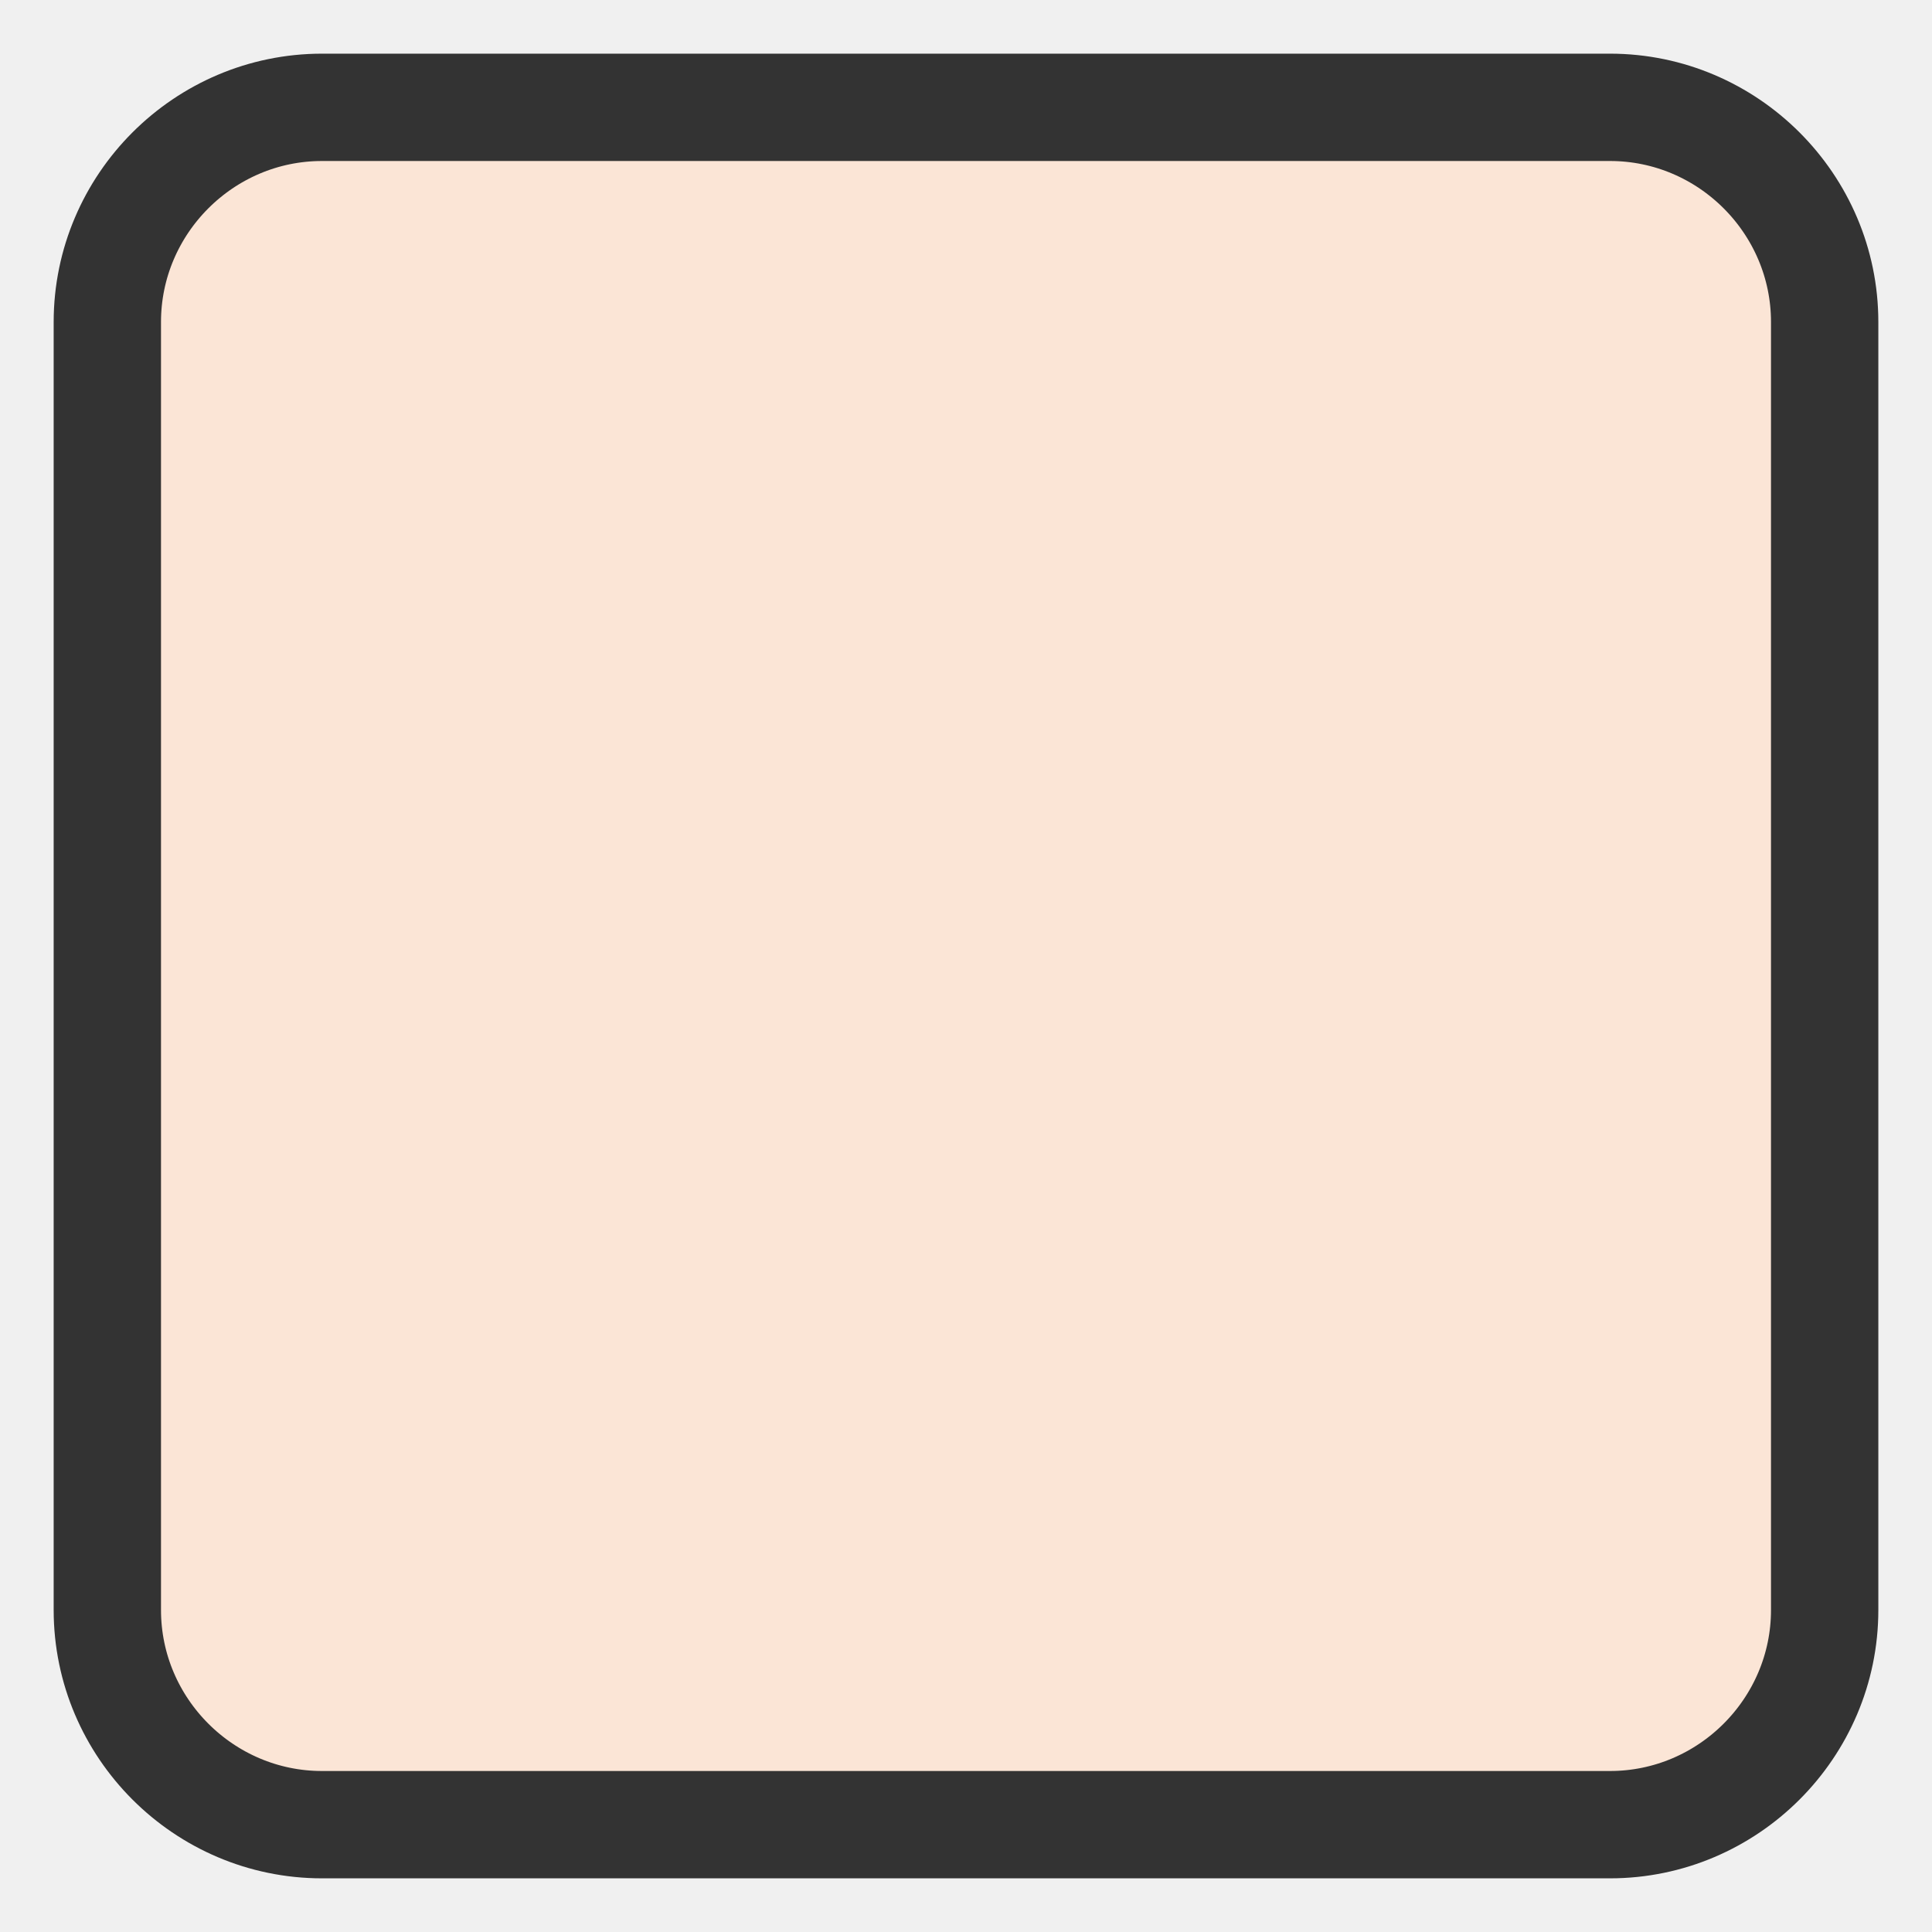
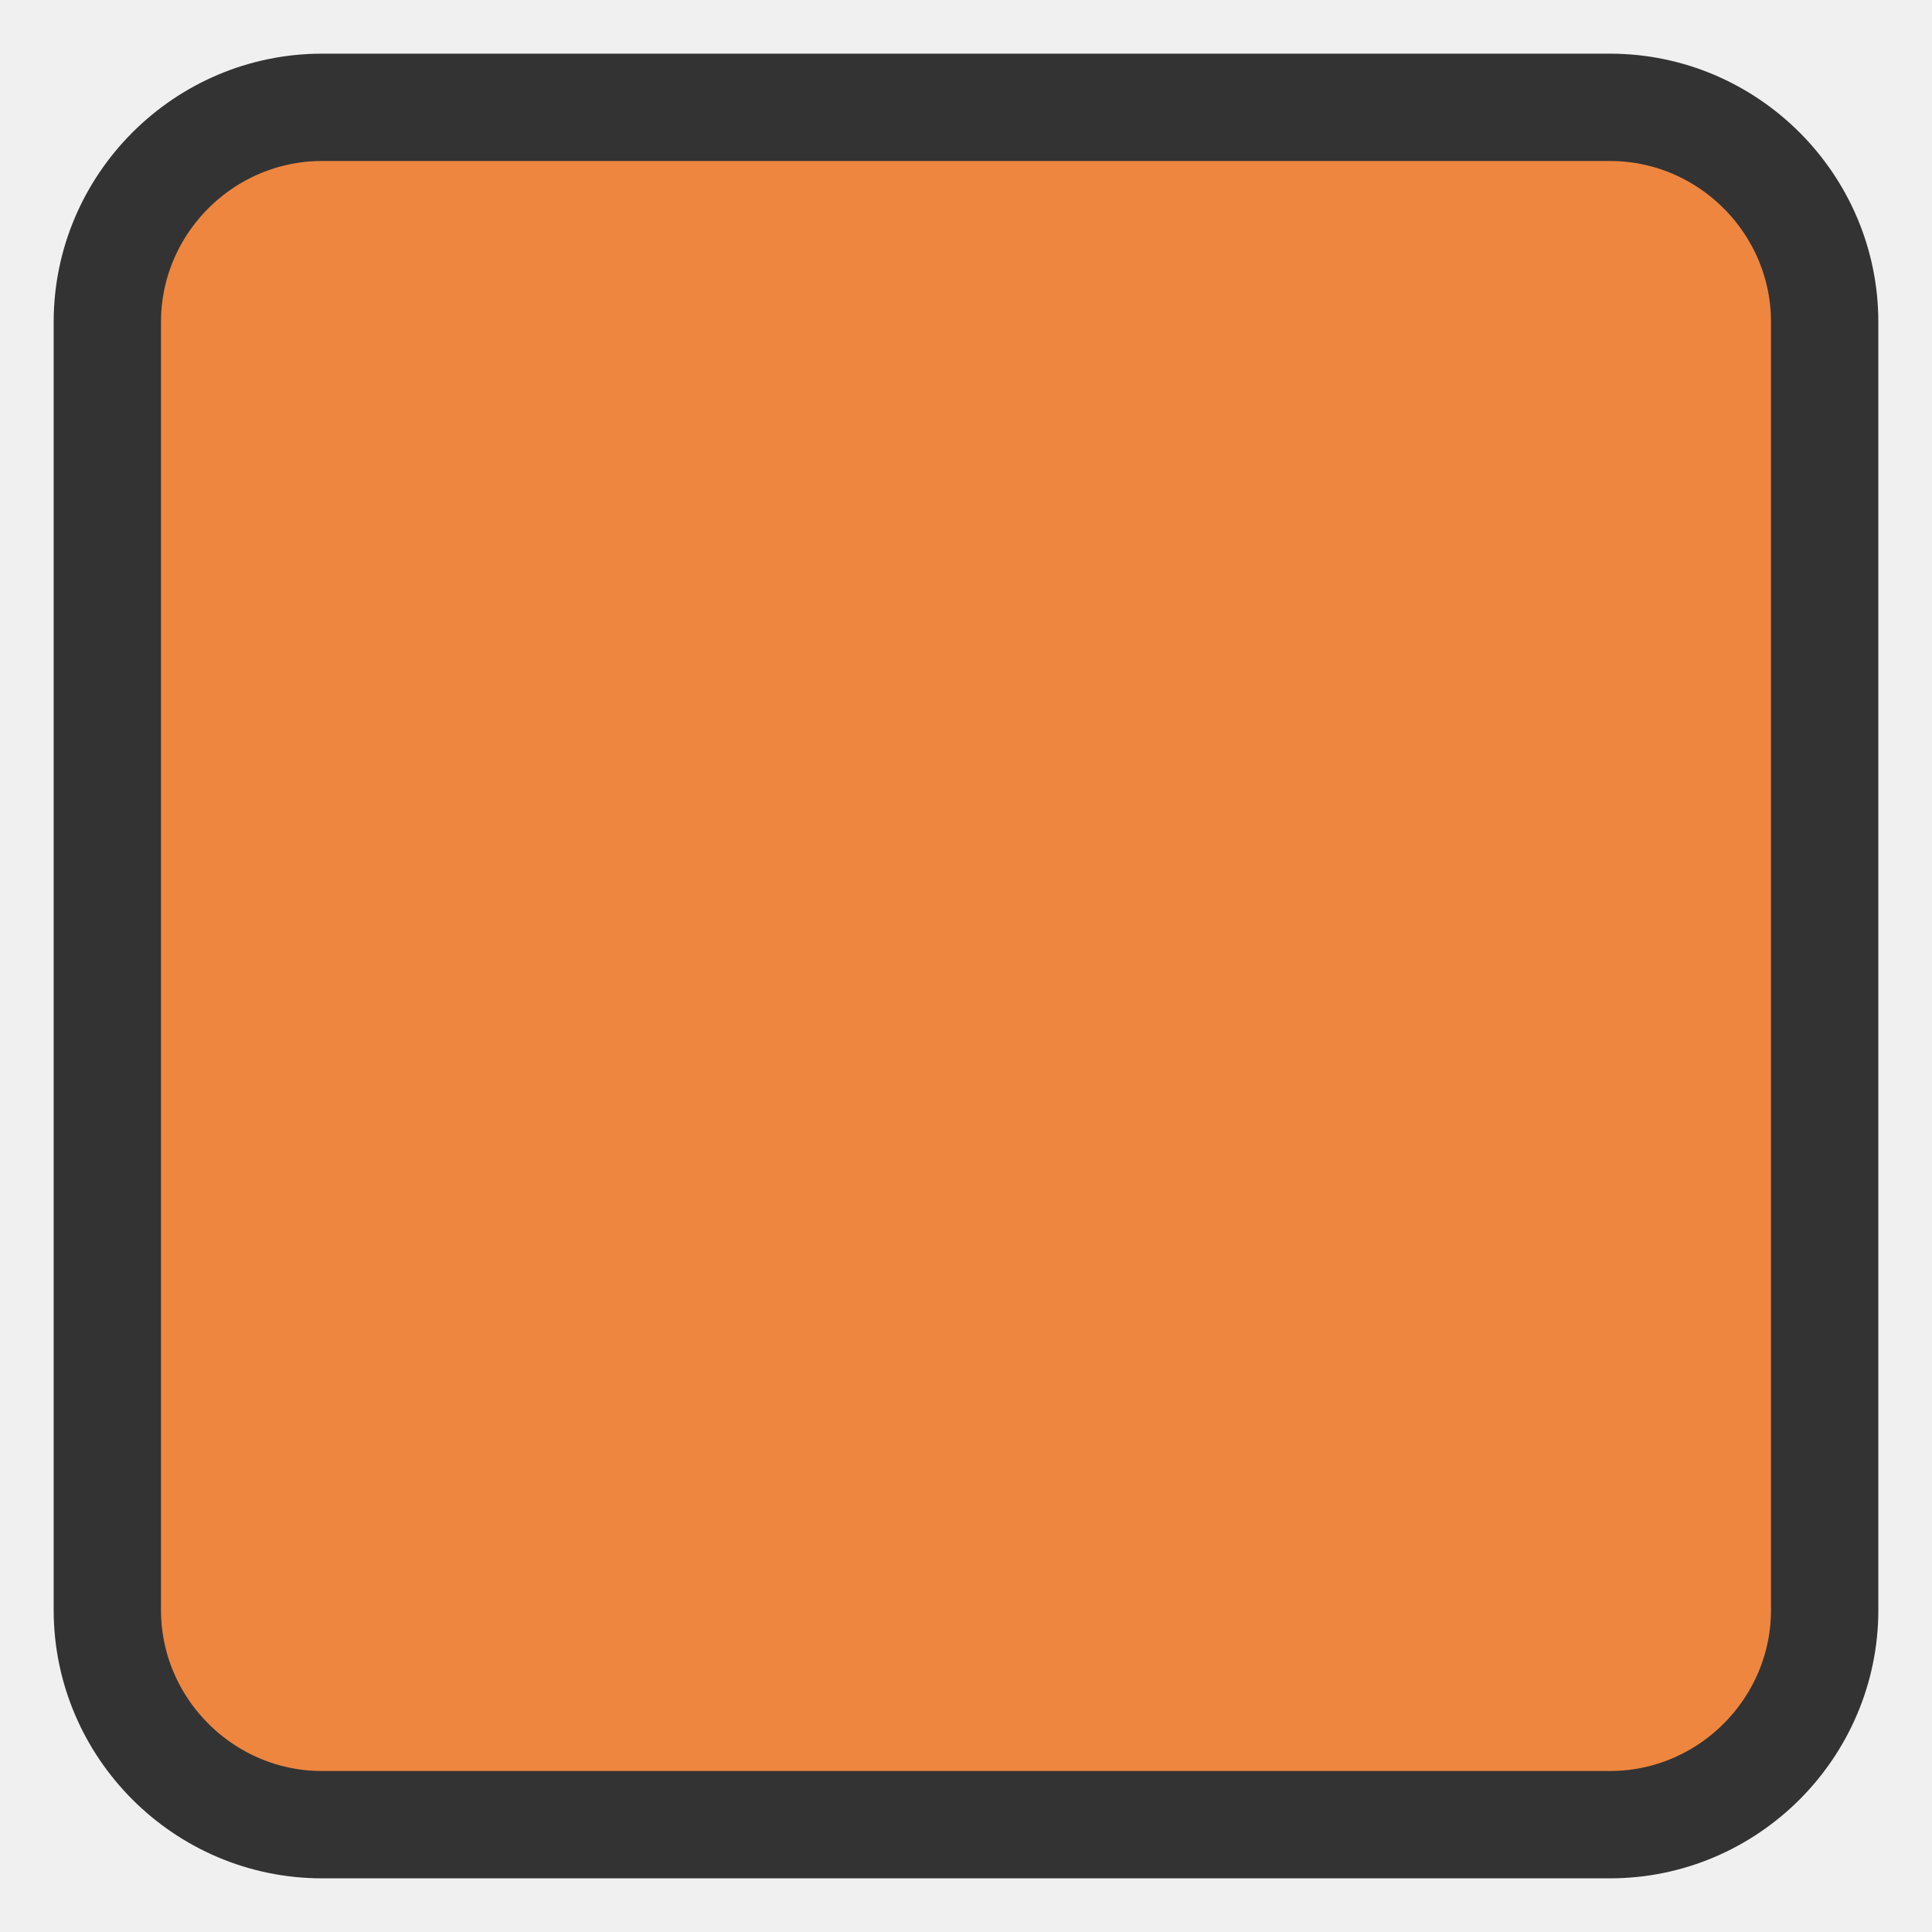
<svg xmlns="http://www.w3.org/2000/svg" version="1.1" id="Layer_1" x="0px" y="0px" viewBox="0 0 18 18" style="enable-background:new 0 0 18 18;" xml:space="preserve">
  <style type="text/css">
	.st0{fill:none;stroke:#FFFFFF;stroke-miterlimit:10;}
- 	.st1{fill:#fbe5d6;stroke:#333333;stroke-width:1;stroke-miterlimit:10;}
+ 	.st1{fill:#ee8640;stroke:#333333;stroke-width:1;stroke-miterlimit:10;}
</style>
  <path class="st0" d="M8.8,14.4" />
  <g>
    <path class="st1" d="M1,15c0,1.1,0.9,2,2,2h12c1.1,0,2-0.9,2-2V3c0-1.1-0.9-2-2-2H3C1.9,1,1,1.9,1,3V15z" />
  </g>
</svg>
